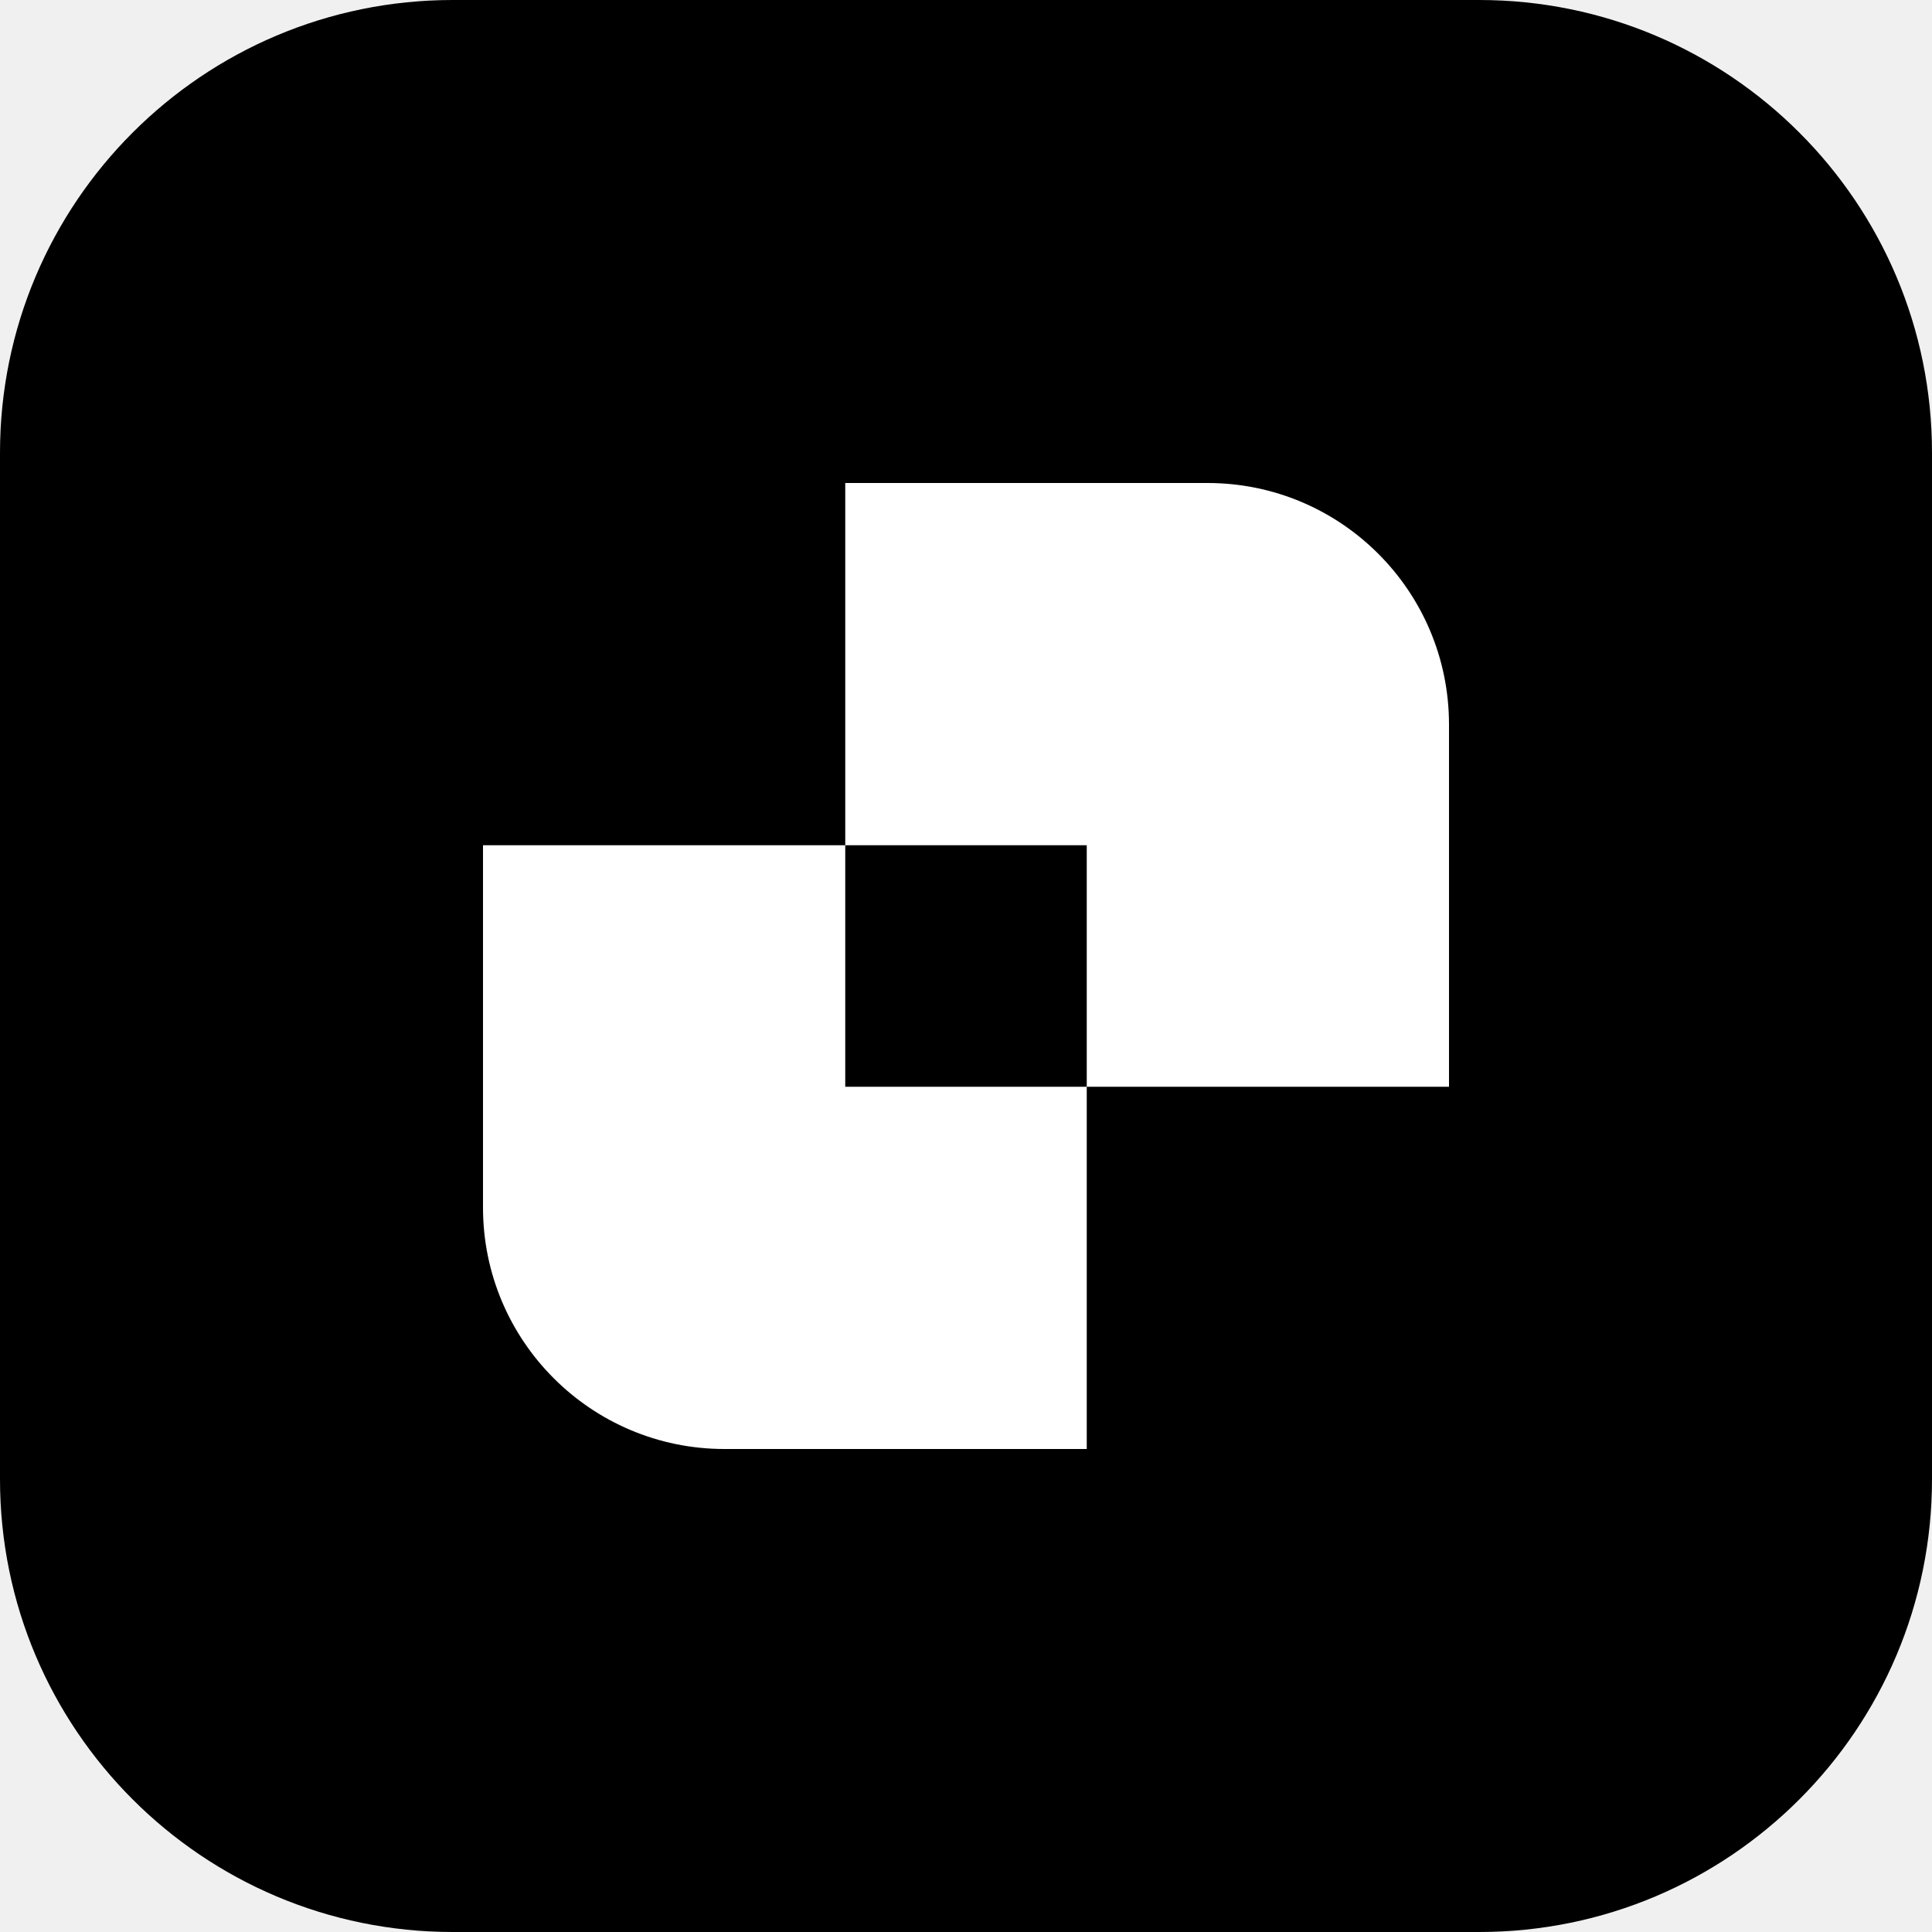
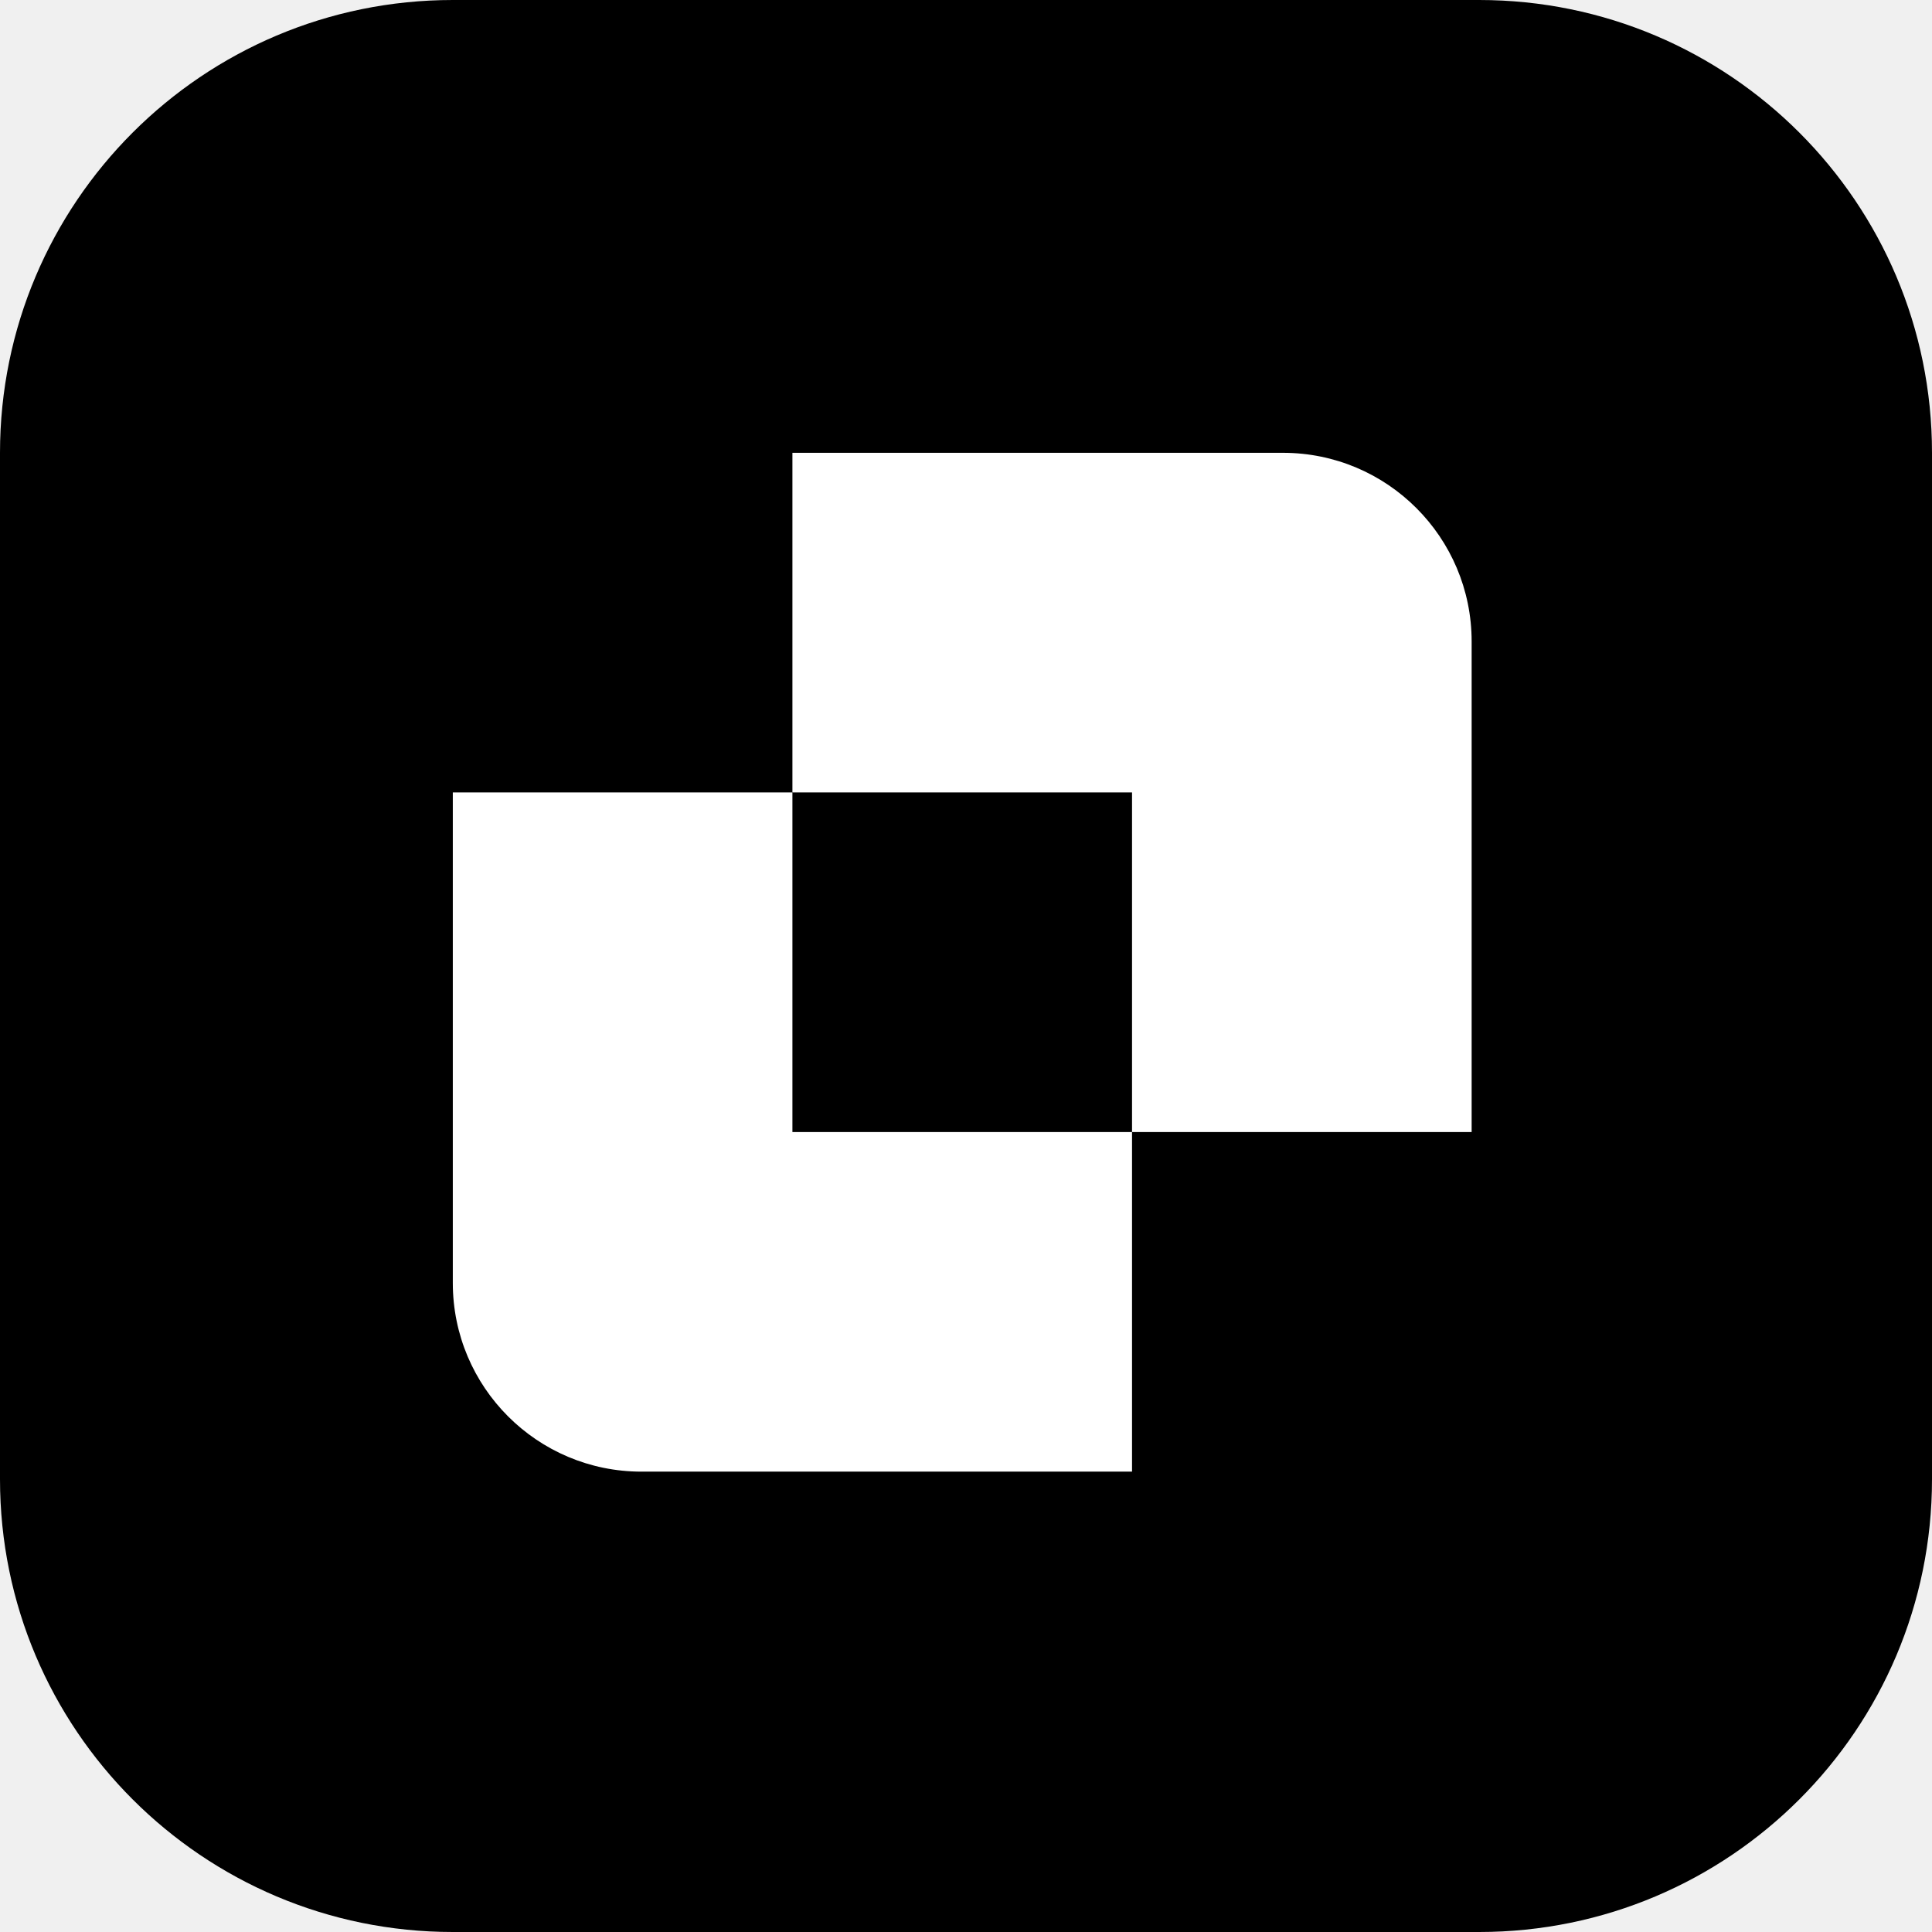
<svg xmlns="http://www.w3.org/2000/svg" viewBox="0 0 512 512" width="512" height="512">
  <rect width="512" height="512" rx="120" fill="#000000" />
-   <path d="M 224 128 L 320 128 A 64 64 0 0 1 384 192 L 384 288 L 288 288 L 288 224 L 224 224 Z" fill="#FFFFFF" />
-   <path d="M 128 224 L 224 224 L 224 288 L 288 288 L 288 384 L 192 384 A 64 64 0 0 1 128 320 Z" fill="#FFFFFF" />
+   <path d="M 210 120 L 340 120 A 50 50 0 0 1 390 170 L 390 300 L 300 300 L 300 210 L 210 210 Z" fill="#FFFFFF" />
+   <path d="M 120 210 L 210 210 L 210 300 L 300 300 L 300 390 L 170 390 A 50 50 0 0 1 120 340 Z" fill="#FFFFFF" />
</svg>
